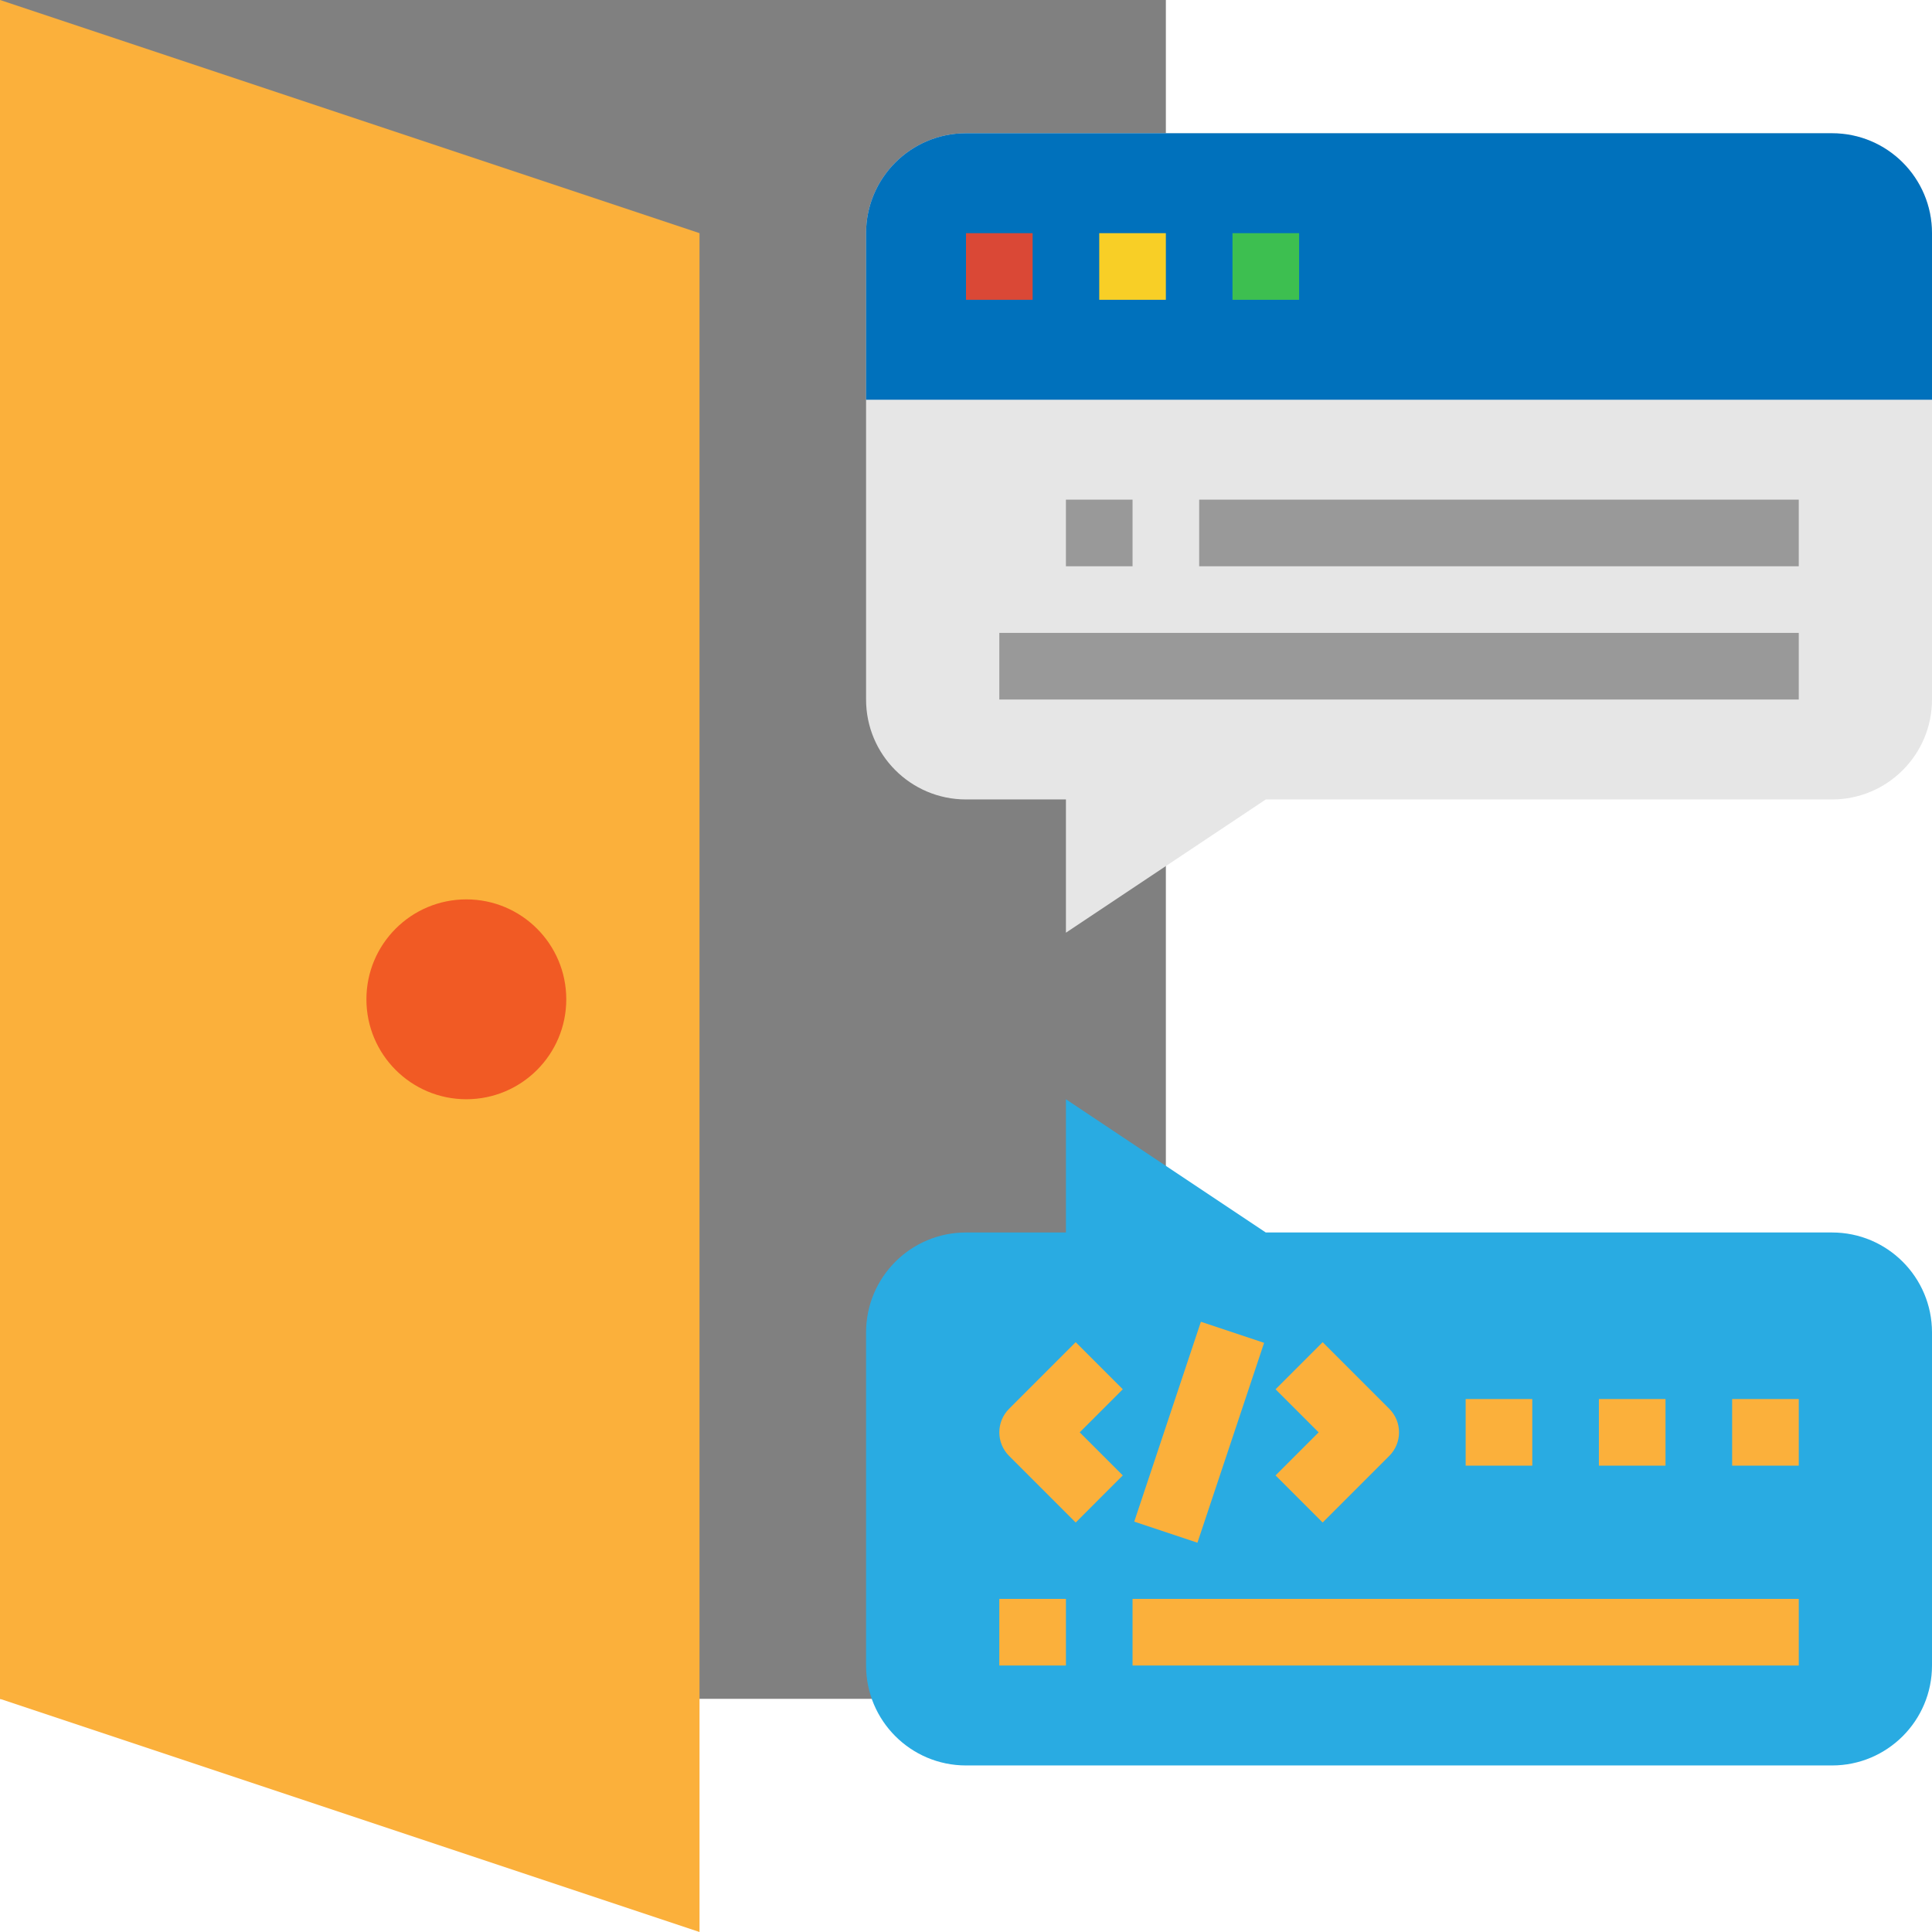
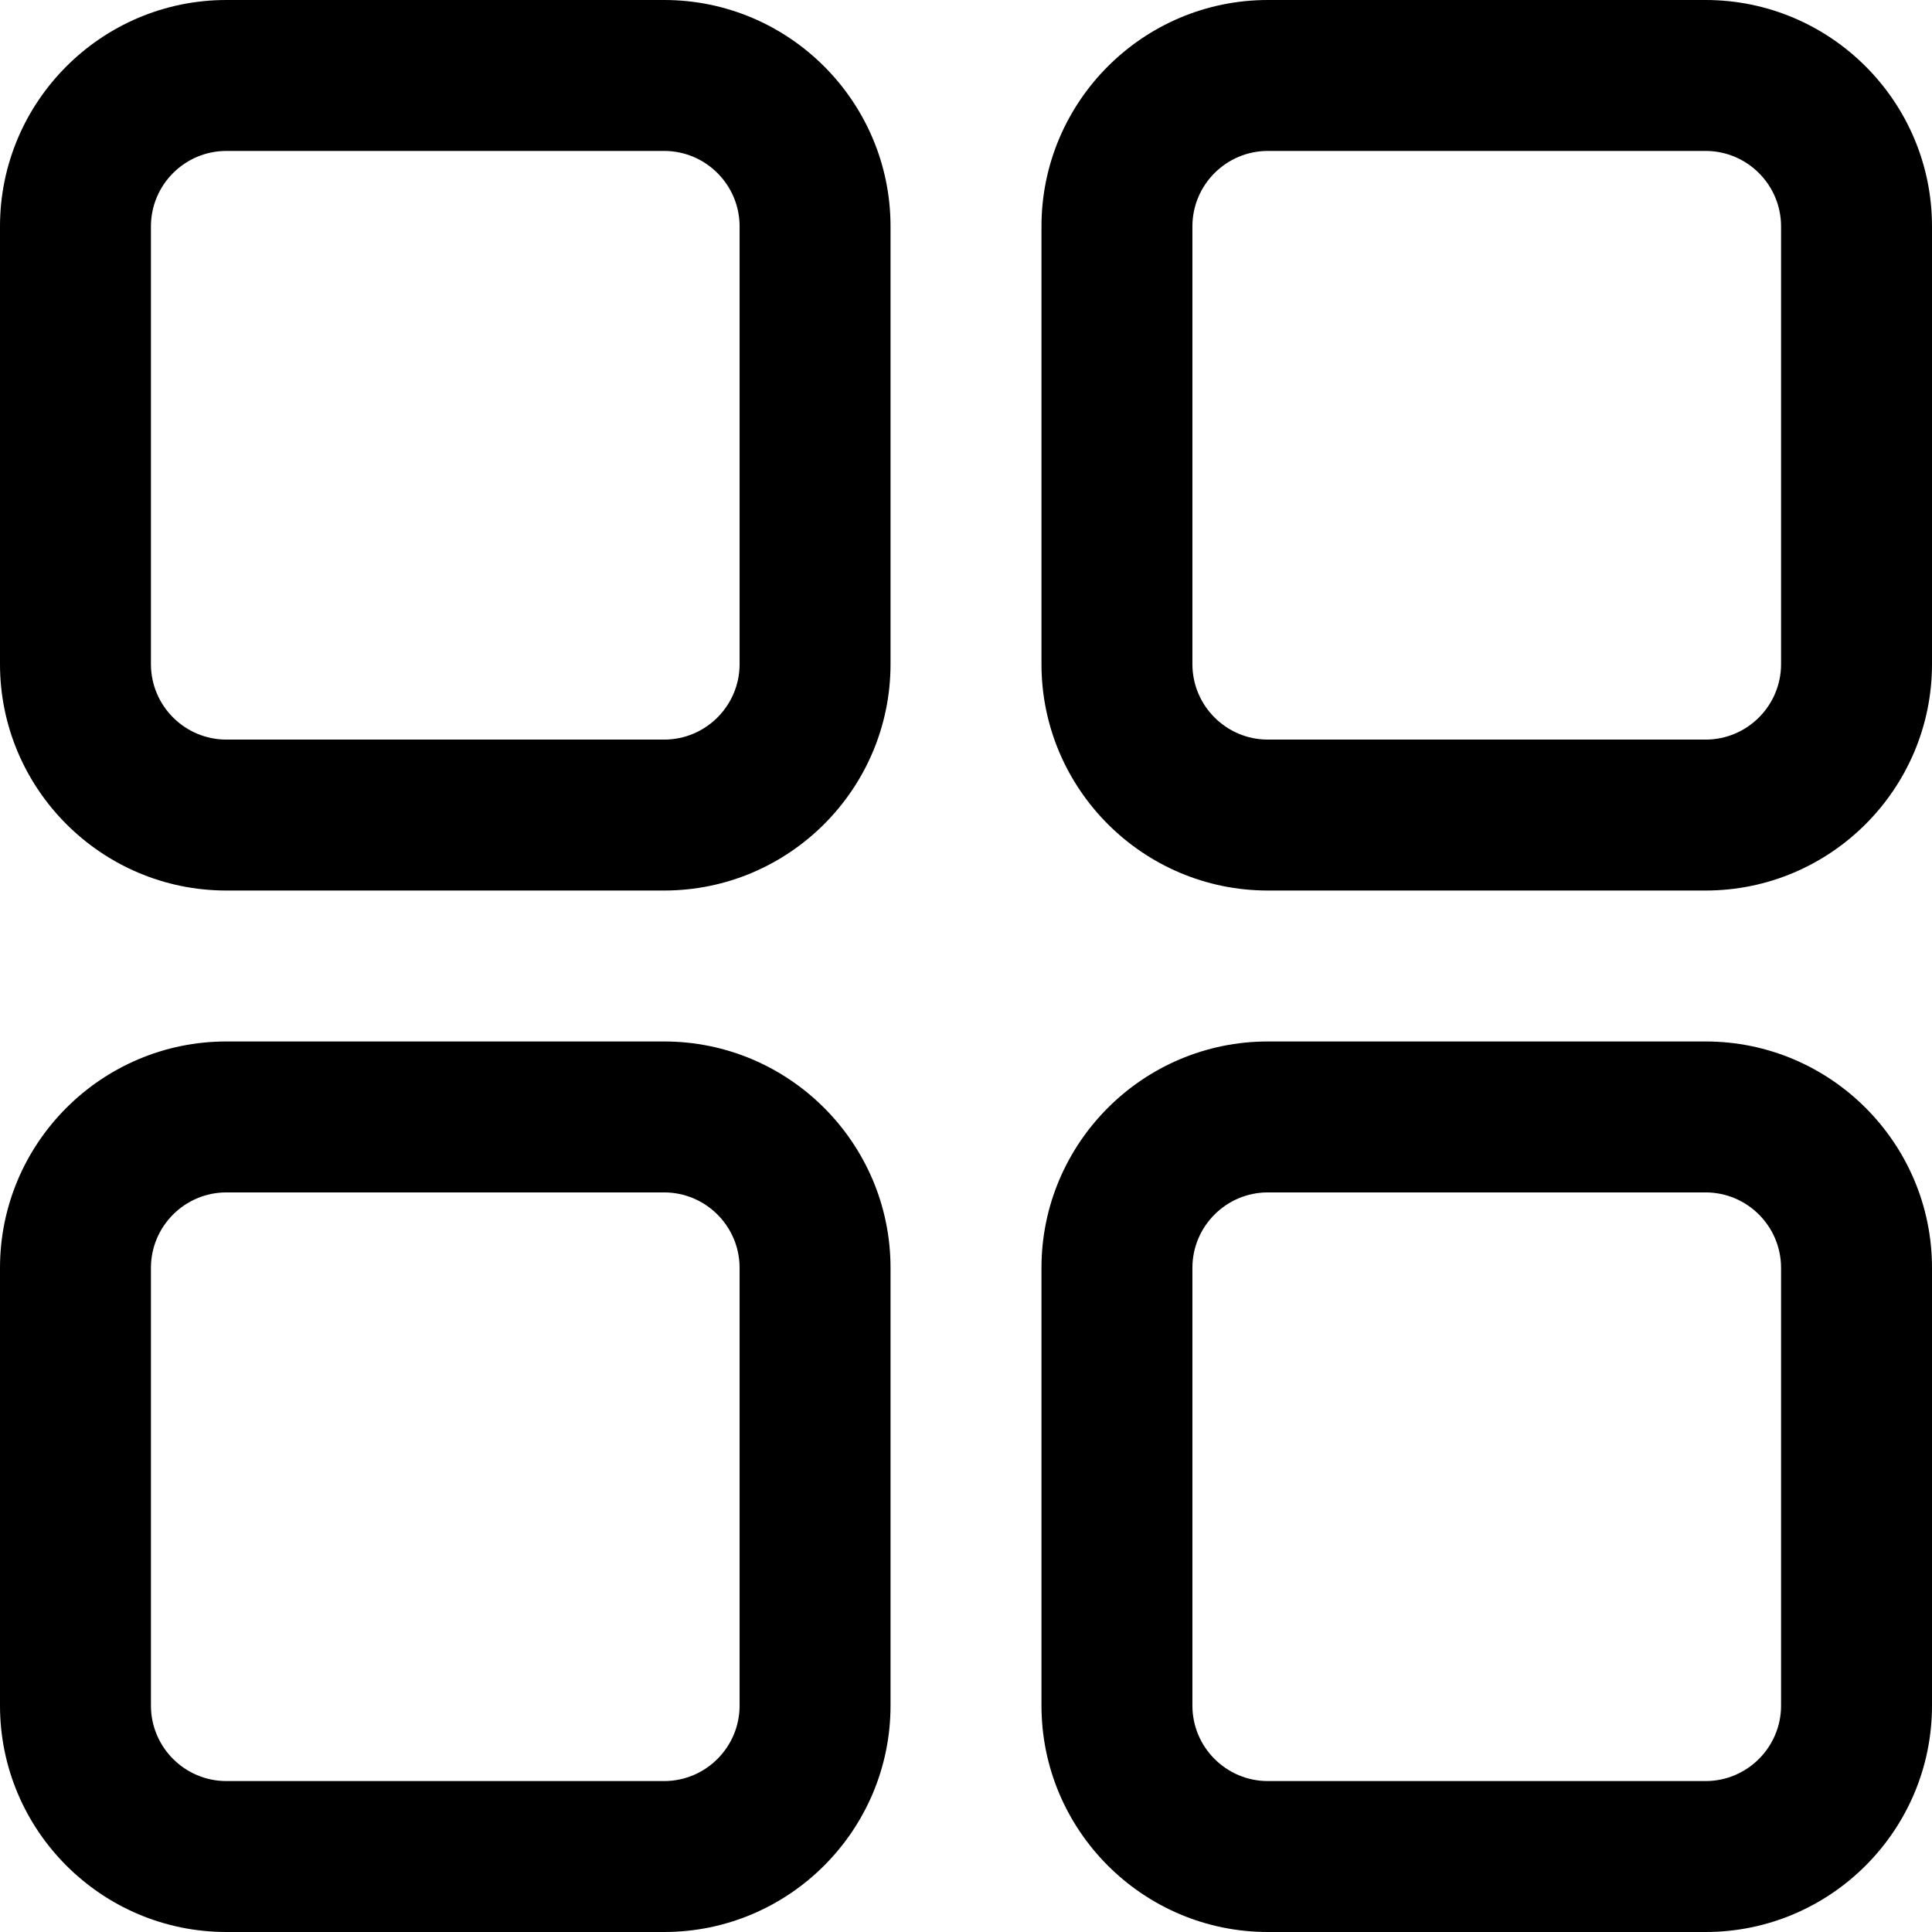
- <svg xmlns="http://www.w3.org/2000/svg" version="1.1" id="Capa_1" x="0px" y="0px" viewBox="0 0 464 464" style="enable-background:new 0 0 464 464;" xml:space="preserve">
-   <path style="fill:#808080;" d="M0,0h280v408H0V0z" />
-   <path style="fill:#E6E6E6;" d="M440,192H304l-48,32v-32h-24c-13.255,0-24-10.745-24-24V56c0-13.255,10.745-24,24-24h208  c13.255,0,24,10.745,24,24v112C464,181.255,453.255,192,440,192z" />
-   <path style="fill:#0071BC;" d="M232,32h208c13.255,0,24,10.745,24,24v40l0,0H208l0,0V56C208,42.745,218.745,32,232,32z" />
-   <path style="fill:#DA4836;" d="M232,56h16v16h-16V56z" />
-   <path style="fill:#F8CF26;" d="M264,56h16v16h-16V56z" />
-   <path style="fill:#3DBF50;" d="M296,56h16v16h-16V56z" />
-   <path style="fill:#FBB03B;" d="M168,464L0,408V0l168,56V464z" />
-   <path style="fill:#29ABE2;" d="M440,296H304l-48-32v32h-24c-13.255,0-24,10.745-24,24v80c0,13.255,10.745,24,24,24h208  c13.255,0,24-10.745,24-24v-80C464,306.745,453.255,296,440,296z" />
+ <svg xmlns="http://www.w3.org/2000/svg" id="Capa_1" enable-background="new 0 0 512 512" height="512" viewBox="0 0 512 512" width="512">
  <g>
-     <path style="fill:#999999;" d="M240,152h192v16H240V152z" />
-     <path style="fill:#999999;" d="M256,120h16v16h-16V120z" />
-     <path style="fill:#999999;" d="M288,120h144v16H288V120z" />
+     <g>
+       <path d="m452 276h-116c-33.084 0-60 26.916-60 60v116c0 33.084 26.916 60 60 60h116c33.084 0 60-26.916 60-60v-116c0-33.084-26.916-60-60-60zm20 176c0 11.028-8.972 20-20 20h-116c-11.028 0-20-8.972-20-20v-116c0-11.028 8.972-20 20-20h116c11.028 0 20 8.972 20 20zm-296-176h-116c-33.084 0-60 26.916-60 60v116c0 33.084 26.916 60 60 60h116c33.084 0 60-26.916 60-60v-116c0-33.084-26.916-60-60-60zm20 176c0 11.028-8.972 20-20 20h-116c-11.028 0-20-8.972-20-20v-116c0-11.028 8.972-20 20-20h116c11.028 0 20 8.972 20 20zm-20-452h-116c-33.084 0-60 26.916-60 60v116c0 33.084 26.916 60 60 60h116c33.084 0 60-26.916 60-60v-116c0-33.084-26.916-60-60-60zm20 176c0 11.028-8.972 20-20 20h-116c-11.028 0-20-8.972-20-20v-116c0-11.028 8.972-20 20-20h116c11.028 0 20 8.972 20 20zm256-176h-116c-33.084 0-60 26.916-60 60v116c0 33.084 26.916 60 60 60h116c33.084 0 60-26.916 60-60v-116c0-33.084-26.916-60-60-60zm20 176c0 11.028-8.972 20-20 20h-116c-11.028 0-20-8.972-20-20v-116c0-11.028 8.972-20 20-20h116c11.028 0 20 8.972 20 20z" />
+     </g>
  </g>
-   <g>
-     <path style="fill:#FBB03B;" d="M258.344,365.656l-16-16c-3.123-3.124-3.123-8.188,0-11.312l16-16l11.312,11.312L259.312,344   l10.344,10.344L258.344,365.656z" />
-     <path style="fill:#FBB03B;" d="M317.656,365.656l-11.312-11.312L316.688,344l-10.344-10.344l11.312-11.312l16,16   c3.123,3.124,3.123,8.188,0,11.312L317.656,365.656z" />
-     <path style="fill:#FBB03B;" d="M272.406,365.441l16.009-48.001l15.178,5.062l-16.009,48.001L272.406,365.441z" />
-     <path style="fill:#FBB03B;" d="M352,336h16v16h-16V336z" />
-     <path style="fill:#FBB03B;" d="M240,384h16v16h-16V384z" />
-     <path style="fill:#FBB03B;" d="M272,384h160v16H272V384z" />
-     <path style="fill:#FBB03B;" d="M384,336h16v16h-16V336z" />
-     <path style="fill:#FBB03B;" d="M416,336h16v16h-16V336z" />
-   </g>
-   <circle style="fill:#F15A24;" cx="112" cy="240" r="24" />
-   <g>
- </g>
-   <g>
- </g>
-   <g>
- </g>
-   <g>
- </g>
-   <g>
- </g>
-   <g>
- </g>
-   <g>
- </g>
-   <g>
- </g>
-   <g>
- </g>
-   <g>
- </g>
-   <g>
- </g>
-   <g>
- </g>
-   <g>
- </g>
-   <g>
- </g>
-   <g>
- </g>
</svg>
